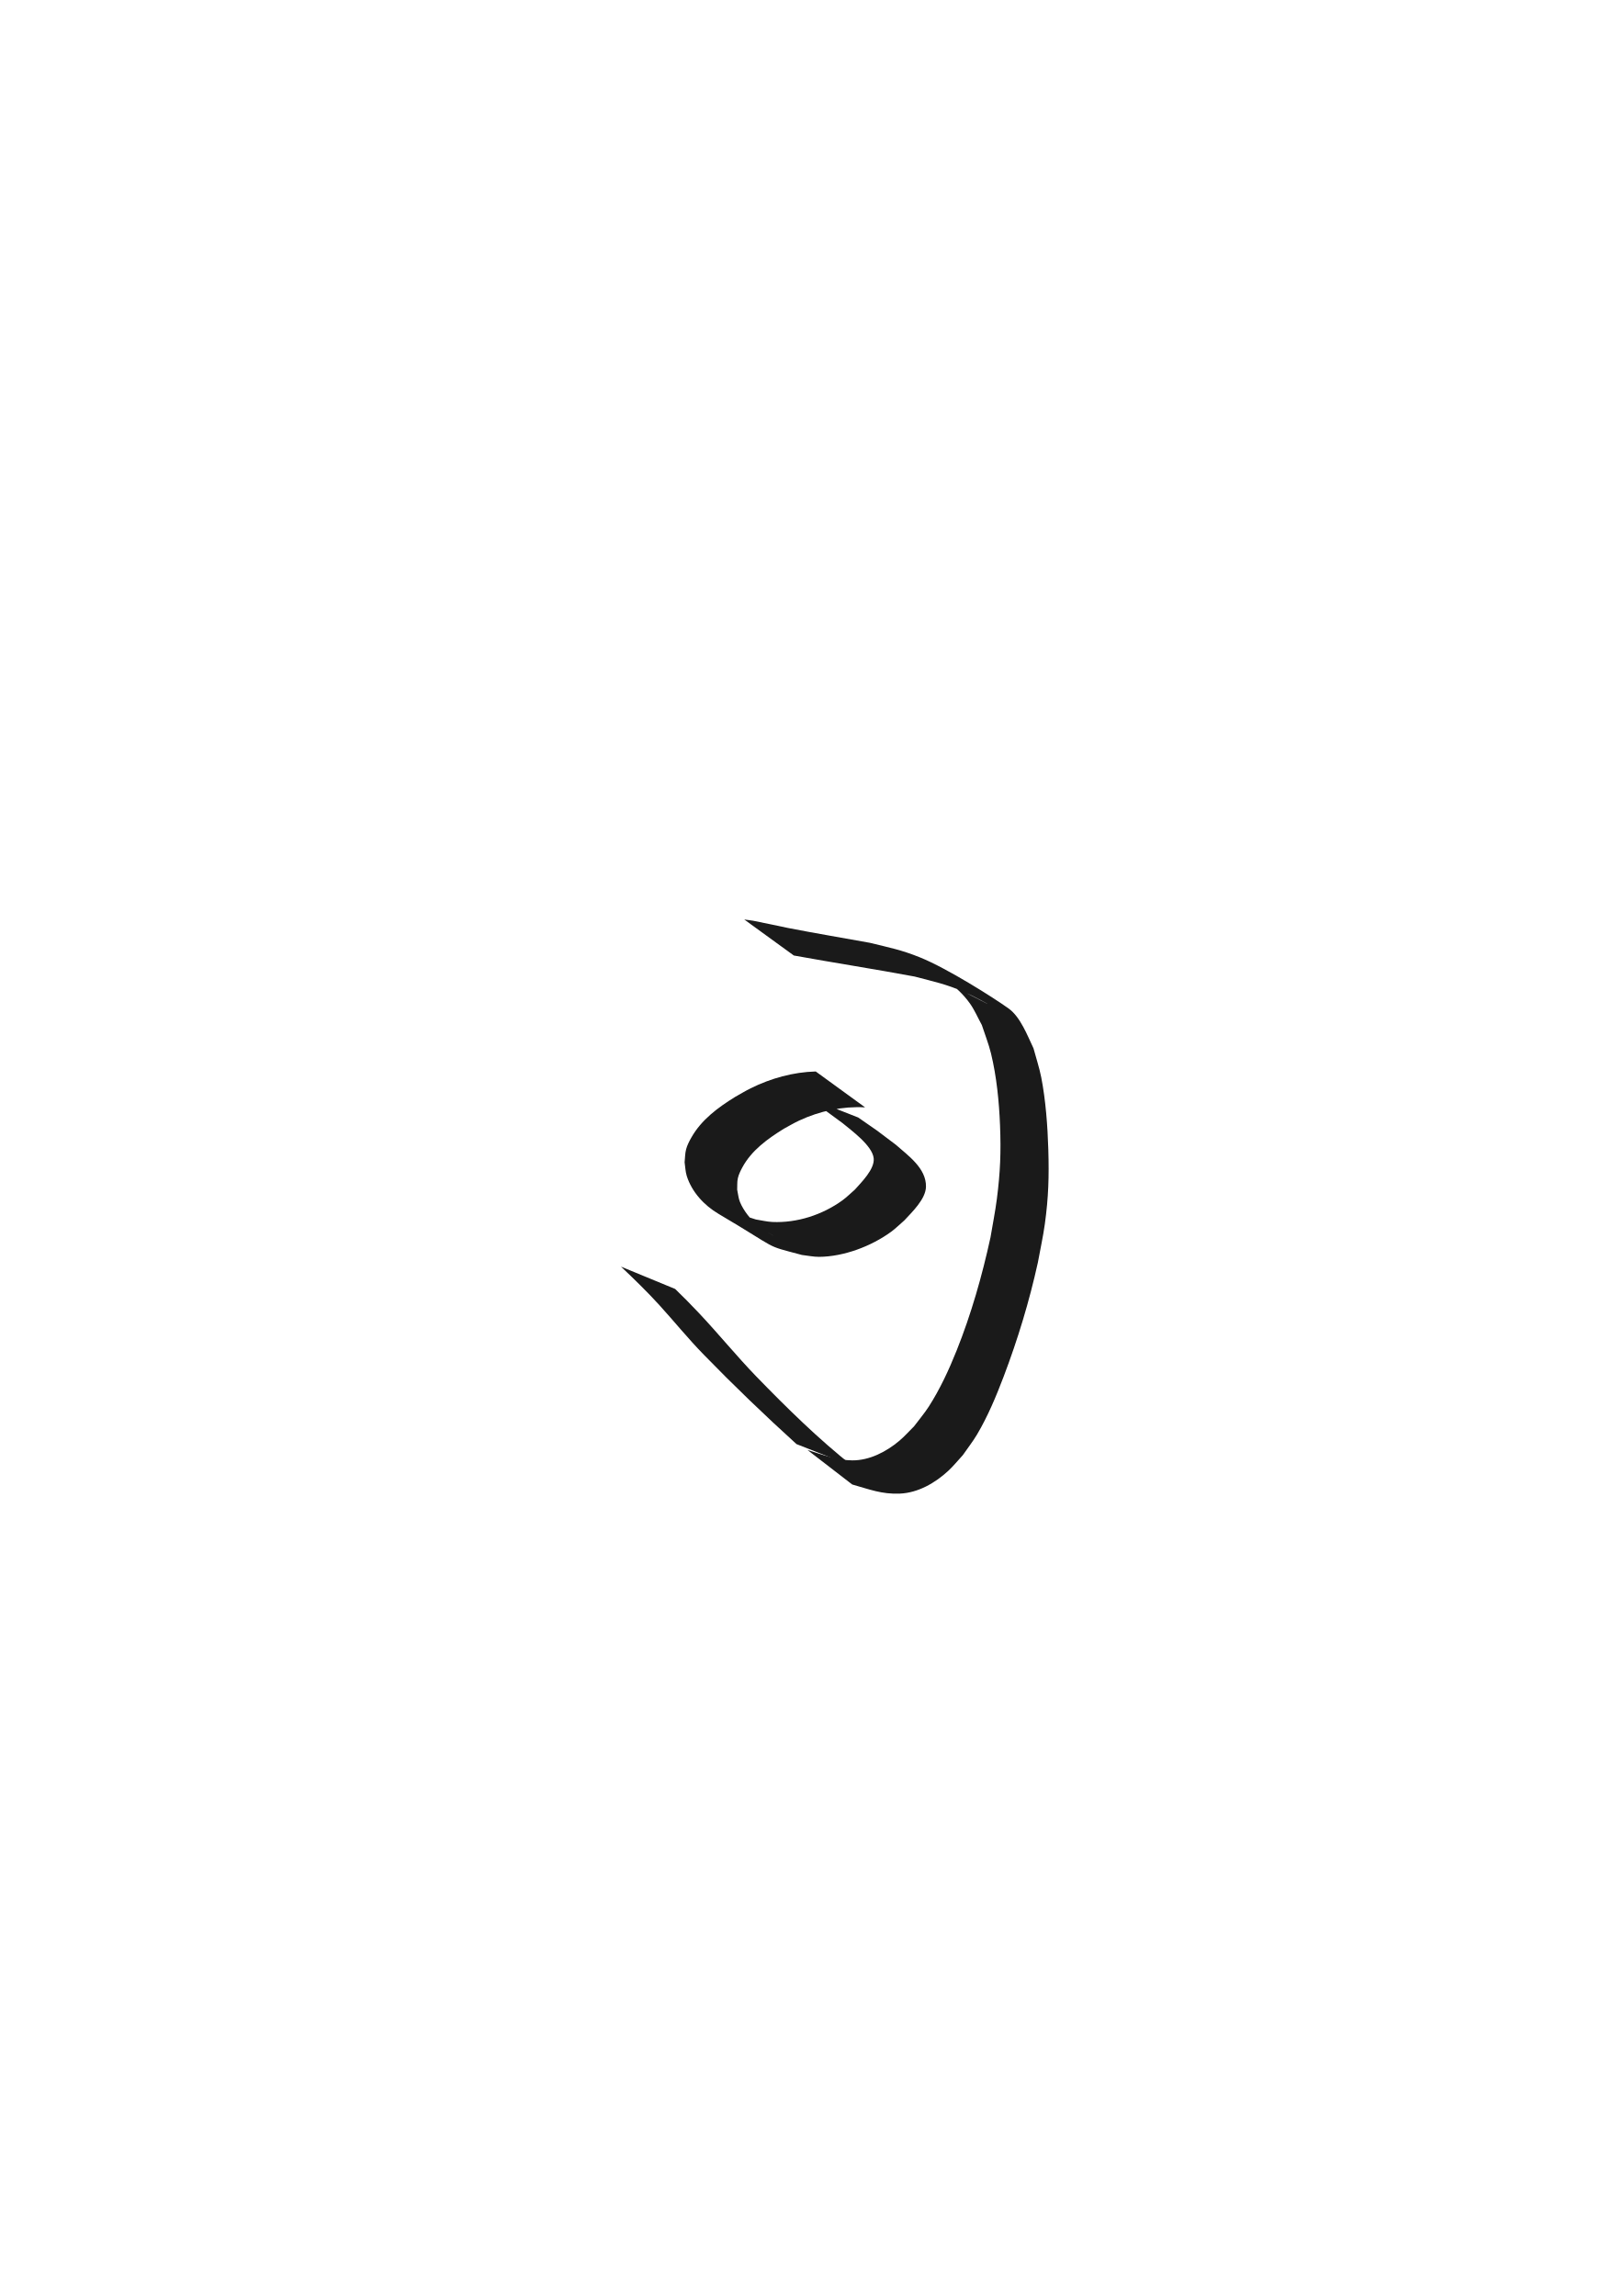
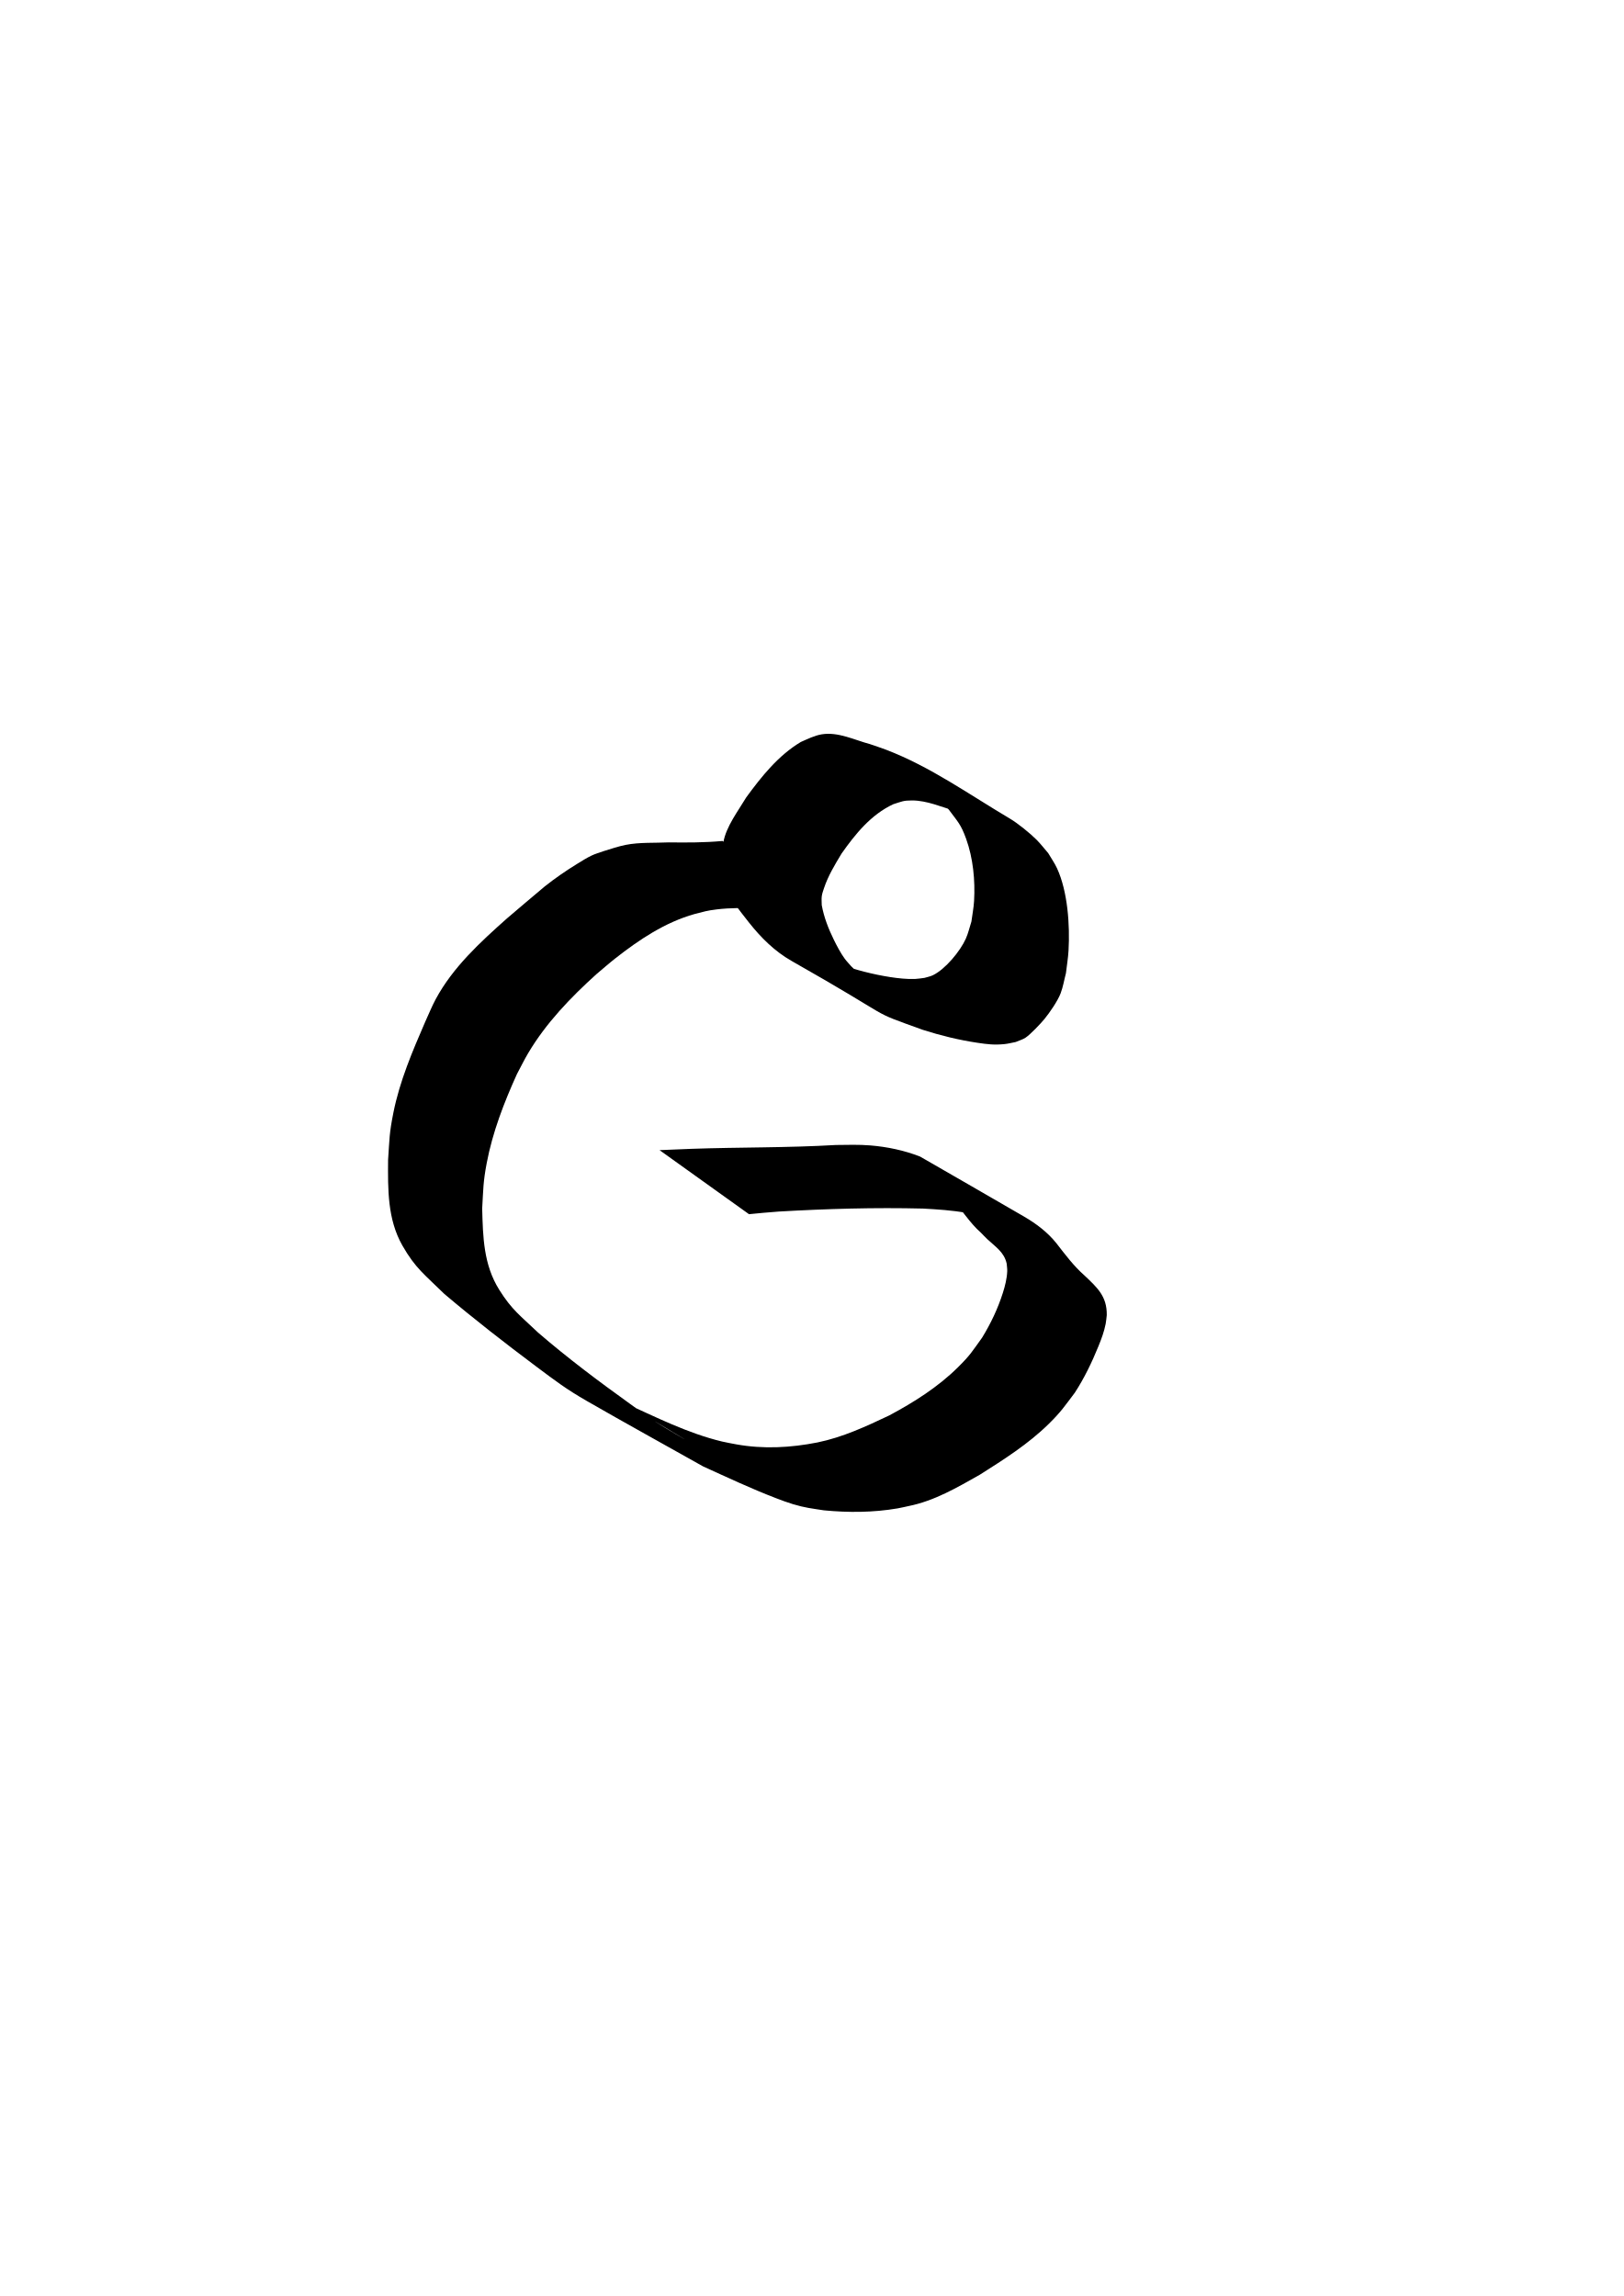
<svg xmlns="http://www.w3.org/2000/svg" width="210mm" height="297mm" viewBox="0 0 210 297" version="1.1" id="svg1">
  <defs id="defs1" />
  <g id="layer1">
-     <path style="fill:#1a1a1a;stroke-width:0.265" id="path3" d="m 105.502,138.601 c -2.917,0.077 -5.81,0.884 -8.419,2.177 -0.682,0.338 -1.33,0.738 -1.996,1.107 -2.224,1.376 -4.377,2.957 -5.685,5.284 -0.267,0.474 -0.521,0.966 -0.663,1.492 -0.148,0.548 -0.131,1.127 -0.196,1.69 0.093,0.589 0.098,1.198 0.278,1.767 0.659,2.086 2.258,3.809 4.115,4.904 8.152,4.805 5.654,3.946 10.782,5.314 0.74,0.081 1.476,0.248 2.22,0.243 3.185,-0.022 6.749,-1.367 9.302,-3.232 0.613,-0.448 1.152,-0.991 1.727,-1.487 0.978,-1.066 2.763,-2.743 2.793,-4.355 0.044,-2.403 -2.332,-4.033 -3.886,-5.416 -3.208,-2.421 -1.583,-1.243 -4.877,-3.534 0,0 -6.859,-2.696 -6.859,-2.696 v 0 c 3.288,2.245 1.67,1.099 4.853,3.438 1.081,0.902 3.827,2.878 4.006,4.525 0.154,1.417 -1.62,3.136 -2.425,4.053 -0.544,0.469 -1.05,0.985 -1.632,1.406 -2.577,1.862 -5.851,2.932 -9.044,2.788 -0.719,-0.032 -1.423,-0.216 -2.135,-0.323 -3.635,-1.153 -3.115,-1.187 2.16,2.031 0.653,0.399 -1.333,-0.767 -1.923,-1.255 -0.914,-0.756 -1.856,-1.942 -2.304,-3.061 -0.199,-0.497 -0.235,-1.046 -0.352,-1.568 0.028,-0.491 -0.024,-0.994 0.085,-1.474 0.111,-0.485 0.332,-0.942 0.567,-1.38 1.2,-2.238 3.288,-3.731 5.394,-5.036 0.651,-0.348 1.285,-0.732 1.954,-1.044 2.67,-1.245 5.597,-1.877 8.544,-1.716 z" />
-     <path style="fill:#1a1a1a;stroke-width:0.265" id="path4" d="m 102.668,123.599 c 5.202,0.948 10.427,1.751 15.625,2.723 2.554,0.677 4.038,0.965 6.458,2.013 0.957,0.414 3.718,1.891 2.784,1.426 -6.368,-3.173 -4.002,-2.662 -2.084,0.053 0.61,0.863 1.022,1.851 1.533,2.776 0.396,1.227 0.882,2.428 1.187,3.681 0.727,2.994 1.043,6.215 1.167,9.283 0.14,3.473 0.033,6.089 -0.409,9.532 -0.214,1.668 -0.55,3.319 -0.825,4.978 -1.089,4.982 -2.488,9.906 -4.383,14.645 -0.987,2.468 -2.159,5.004 -3.605,7.251 -0.572,0.888 -1.263,1.693 -1.895,2.539 -0.634,0.624 -1.223,1.299 -1.903,1.872 -1.669,1.406 -3.853,2.554 -6.097,2.536 -2.061,-0.017 -3.861,-0.749 -5.794,-1.349 0,0 5.794,4.469 5.794,4.469 v 0 c 2.234,0.628 3.808,1.276 6.154,1.18 2.369,-0.097 4.595,-1.391 6.285,-2.962 0.672,-0.625 1.247,-1.347 1.87,-2.02 0.614,-0.892 1.289,-1.746 1.841,-2.677 1.39,-2.345 2.468,-4.934 3.432,-7.471 1.825,-4.804 3.321,-9.738 4.427,-14.756 0.302,-1.667 0.674,-3.322 0.905,-5 0.478,-3.478 0.55,-6.13 0.447,-9.638 -0.086,-2.954 -0.34,-6.415 -0.916,-9.332 -0.251,-1.268 -0.667,-2.498 -1,-3.747 -0.763,-1.586 -1.665,-4.035 -3.221,-5.152 -1.925,-1.383 -7.933,-5.189 -11.458,-6.608 -2.465,-0.993 -3.887,-1.245 -6.475,-1.885 -3.531,-0.646 -7.076,-1.234 -10.599,-1.922 -0.01,-0.002 -3.952,-0.837 -4.477,-0.93 -0.39,-0.07 -0.785,-0.11 -1.178,-0.164 z" />
-     <path style="fill:#1a1a1a;stroke-width:0.265" id="path5" d="m 110.316,189.68 c -4.46,-3.533 -8.527,-7.533 -12.486,-11.611 -2.584,-2.668 -4.921,-5.558 -7.47,-8.257 -1.365,-1.447 -1.682,-1.738 -3.041,-3.079 0,0 -7.004,-2.887 -7.004,-2.887 v 0 c 1.705,1.611 3.386,3.246 4.966,4.982 1.931,2.122 3.738,4.359 5.746,6.412 3.87,3.984 7.871,7.826 11.984,11.56 z" />
+     <path style="fill:#000000;fill-opacity:1;fill-rule:nonzero;stroke:none;stroke-width:0.265" id="path2" d="m 91.079,110.961 c 0.21,0.317 0.424,0.631 0.63,0.95 0.547,0.851 1.048,1.732 1.601,2.58 1.094,1.676 2.305,3.255 3.544,4.824 1.559,1.973 3.342,3.75 5.547,5 14.241,8.072 9.398,6.169 16.948,8.899 2.307,0.739 4.668,1.317 7.064,1.675 1.313,0.196 2.186,0.303 3.496,0.171 0.489,-0.049 0.966,-0.179 1.449,-0.269 0.429,-0.189 0.896,-0.307 1.287,-0.567 0.633,-0.421 1.975,-1.841 2.442,-2.414 0.68,-0.833 1.708,-2.323 2.086,-3.315 0.32,-0.841 0.459,-1.74 0.689,-2.61 0.112,-0.977 0.28,-1.95 0.336,-2.932 0.186,-3.266 -0.098,-7.604 -1.482,-10.621 -0.317,-0.692 -0.765,-1.316 -1.148,-1.975 -0.5,-0.575 -0.962,-1.184 -1.499,-1.725 -0.813,-0.82 -2.435,-2.136 -3.434,-2.728 -5.357,-3.175 -10.299,-6.727 -16.046,-8.926 -0.691,-0.265 -1.397,-0.487 -2.096,-0.731 -1.995,-0.529 -4.078,-1.602 -6.212,-1.258 -0.93,0.15 -1.863,0.622 -2.713,0.992 -2.924,1.757 -5.058,4.441 -7.046,7.153 -1.051,1.765 -2.621,3.787 -2.974,5.861 -0.083,0.487 -0.071,0.985 -0.107,1.477 0.099,0.59 0.162,1.187 0.298,1.77 0.244,1.047 0.719,2.343 1.127,3.343 0.249,0.61 0.849,1.952 1.202,2.554 0.234,0.399 0.514,0.768 0.772,1.152 2.041,2.442 4.794,4.11 7.433,5.822 0,0 12.941,5.029 12.941,5.029 v 0 c -2.49,-1.542 -5.048,-3.041 -7.119,-5.146 -0.28,-0.326 -0.584,-0.632 -0.839,-0.977 -0.515,-0.695 -1.039,-1.694 -1.413,-2.457 -0.7,-1.429 -1.28,-2.908 -1.564,-4.48 0.001,-0.383 -0.046,-0.77 0.004,-1.15 0.047,-0.356 0.173,-0.697 0.286,-1.037 0.528,-1.594 1.413,-3.053 2.275,-4.482 1.787,-2.538 3.811,-5.042 6.686,-6.383 1.105,-0.343 1.276,-0.49 2.434,-0.488 1.935,0.004 3.786,0.848 5.607,1.368 0.674,0.264 1.358,0.503 2.021,0.792 3.628,1.582 12.554,6.941 -8.061,-4.931 -0.625,-0.36 1.238,0.742 1.832,1.151 1.68,1.159 1.842,1.409 3.336,2.792 1.175,1.589 1.564,1.88 2.252,3.784 0.909,2.516 1.182,5.385 1.031,8.042 -0.051,0.896 -0.231,1.78 -0.346,2.67 -0.24,0.736 -0.404,1.501 -0.719,2.208 -0.718,1.608 -2.646,3.956 -4.272,4.738 -0.339,0.163 -0.717,0.225 -1.076,0.337 -0.418,0.048 -0.833,0.127 -1.253,0.143 -1.008,0.037 -2.177,-0.09 -3.162,-0.243 -2.284,-0.356 -4.529,-0.936 -6.703,-1.723 -5.959,-2.396 -3.267,-1.467 7.079,4.745 0.586,0.352 -1.185,-0.685 -1.759,-1.055 -0.484,-0.312 -0.968,-0.627 -1.413,-0.992 -0.817,-0.668 -1.763,-1.739 -2.474,-2.503 -1.231,-1.463 -2.452,-2.936 -3.474,-4.558 -0.272,-0.432 -0.501,-0.891 -0.754,-1.335 -0.829,-1.455 -0.448,-0.683 -1.019,-1.949 z" />
+     <path style="fill:#000000;fill-opacity:1;fill-rule:nonzero;stroke:none;stroke-width:0.265" id="path3" d="m 93.451,108.784 c -2.317,0.217 -4.638,0.211 -6.963,0.183 -1.854,0.09 -3.739,-0.034 -5.573,0.325 -0.891,0.174 -2.053,0.561 -2.914,0.828 -0.502,0.186 -1.025,0.326 -1.507,0.559 -0.627,0.302 -1.217,0.677 -1.81,1.041 -1.475,0.906 -2.877,1.87 -4.235,2.947 -0.438,0.348 -4.47,3.785 -4.878,4.132 -3.456,3.075 -7,6.32 -9.22,10.452 -0.509,0.948 -0.906,1.953 -1.358,2.929 -1.651,3.812 -3.3,7.662 -4.115,11.756 -0.543,2.727 -0.494,3.318 -0.685,6.095 -0.028,3.79 -0.091,7.681 1.851,11.088 1.694,2.97 2.908,3.779 5.427,6.26 3.863,3.271 7.863,6.379 11.915,9.412 2.469,1.848 3.843,2.899 6.53,4.445 4.982,2.865 10.018,5.636 15.026,8.455 3.114,1.413 6.213,2.877 9.409,4.101 0.729,0.279 1.46,0.557 2.208,0.781 1.575,0.472 2.394,0.546 3.997,0.797 3.165,0.305 6.378,0.289 9.519,-0.25 0.489,-0.084 0.972,-0.205 1.458,-0.307 3.323,-0.669 6.264,-2.393 9.179,-4.043 3.126,-1.98 6.284,-3.978 8.935,-6.589 1.615,-1.591 2.019,-2.252 3.365,-4.028 1.226,-1.886 2.204,-3.92 3.05,-6.001 0.405,-0.997 0.729,-1.862 0.939,-2.912 0.074,-0.371 0.094,-0.75 0.141,-1.126 0.035,-2.444 -1.239,-3.562 -2.889,-5.131 -1.379,-1.212 -2.47,-2.677 -3.59,-4.118 -1.143,-1.444 -2.617,-2.562 -4.202,-3.485 -4.479,-2.61 -8.979,-5.182 -13.468,-7.774 -2.04,-0.798 -4.241,-1.258 -6.425,-1.439 -1.489,-0.124 -2.974,-0.071 -4.466,-0.056 -6.216,0.369 -12.446,0.277 -18.665,0.496 -2.89,0.115 -1.511,0.059 -4.135,0.169 0,0 11.57,8.286 11.57,8.286 v 0 c 2.43,-0.235 1.15,-0.12 3.843,-0.341 6.209,-0.357 12.435,-0.542 18.653,-0.386 3.787,0.208 7.487,0.474 10.877,2.355 -3.755,-2.181 -7.506,-4.368 -11.264,-6.542 -0.362,-0.21 0.722,0.424 1.075,0.647 0.339,0.214 0.663,0.45 1.002,0.662 0.824,0.517 0.892,0.435 1.56,1.082 0.19,0.184 0.347,0.398 0.521,0.598 1.3,1.382 2.276,3.05 3.717,4.309 0.272,0.276 0.534,0.561 0.815,0.828 1.048,0.994 2.2,1.67 2.528,3.188 0.023,0.325 0.083,0.65 0.07,0.975 -0.037,0.946 -0.284,1.919 -0.568,2.812 -0.647,2.036 -1.569,3.972 -2.686,5.791 -1.316,1.819 -1.498,2.223 -3.13,3.837 -2.585,2.556 -5.685,4.512 -8.875,6.216 -2.991,1.419 -6.023,2.829 -9.287,3.496 -3.464,0.684 -6.992,0.876 -10.487,0.247 -0.618,-0.123 -1.241,-0.221 -1.854,-0.368 -4.449,-1.068 -8.622,-3.191 -12.763,-5.066 2.565,1.543 5.134,3.08 7.695,4.629 1.139,0.689 -2.312,-1.324 -3.428,-2.049 -1.161,-0.754 -2.276,-1.576 -3.399,-2.384 -4.074,-2.928 -8.096,-5.942 -11.895,-9.222 -2.318,-2.214 -3.384,-2.921 -5.024,-5.538 -2.031,-3.242 -2.109,-6.813 -2.205,-10.51 0.147,-2.511 0.118,-3.41 0.586,-5.881 0.757,-3.997 2.239,-7.822 3.911,-11.513 0.483,-0.9 0.928,-1.822 1.449,-2.701 2.309,-3.896 5.485,-7.196 8.824,-10.215 0.814,-0.68 1.608,-1.385 2.442,-2.041 3.095,-2.43 6.441,-4.672 10.266,-5.745 1.288,-0.326 1.525,-0.429 2.83,-0.593 1.808,-0.227 3.643,-0.174 5.46,-0.2 2.427,0.016 4.855,-0.045 7.28,0.031 z" />
  </g>
</svg>
